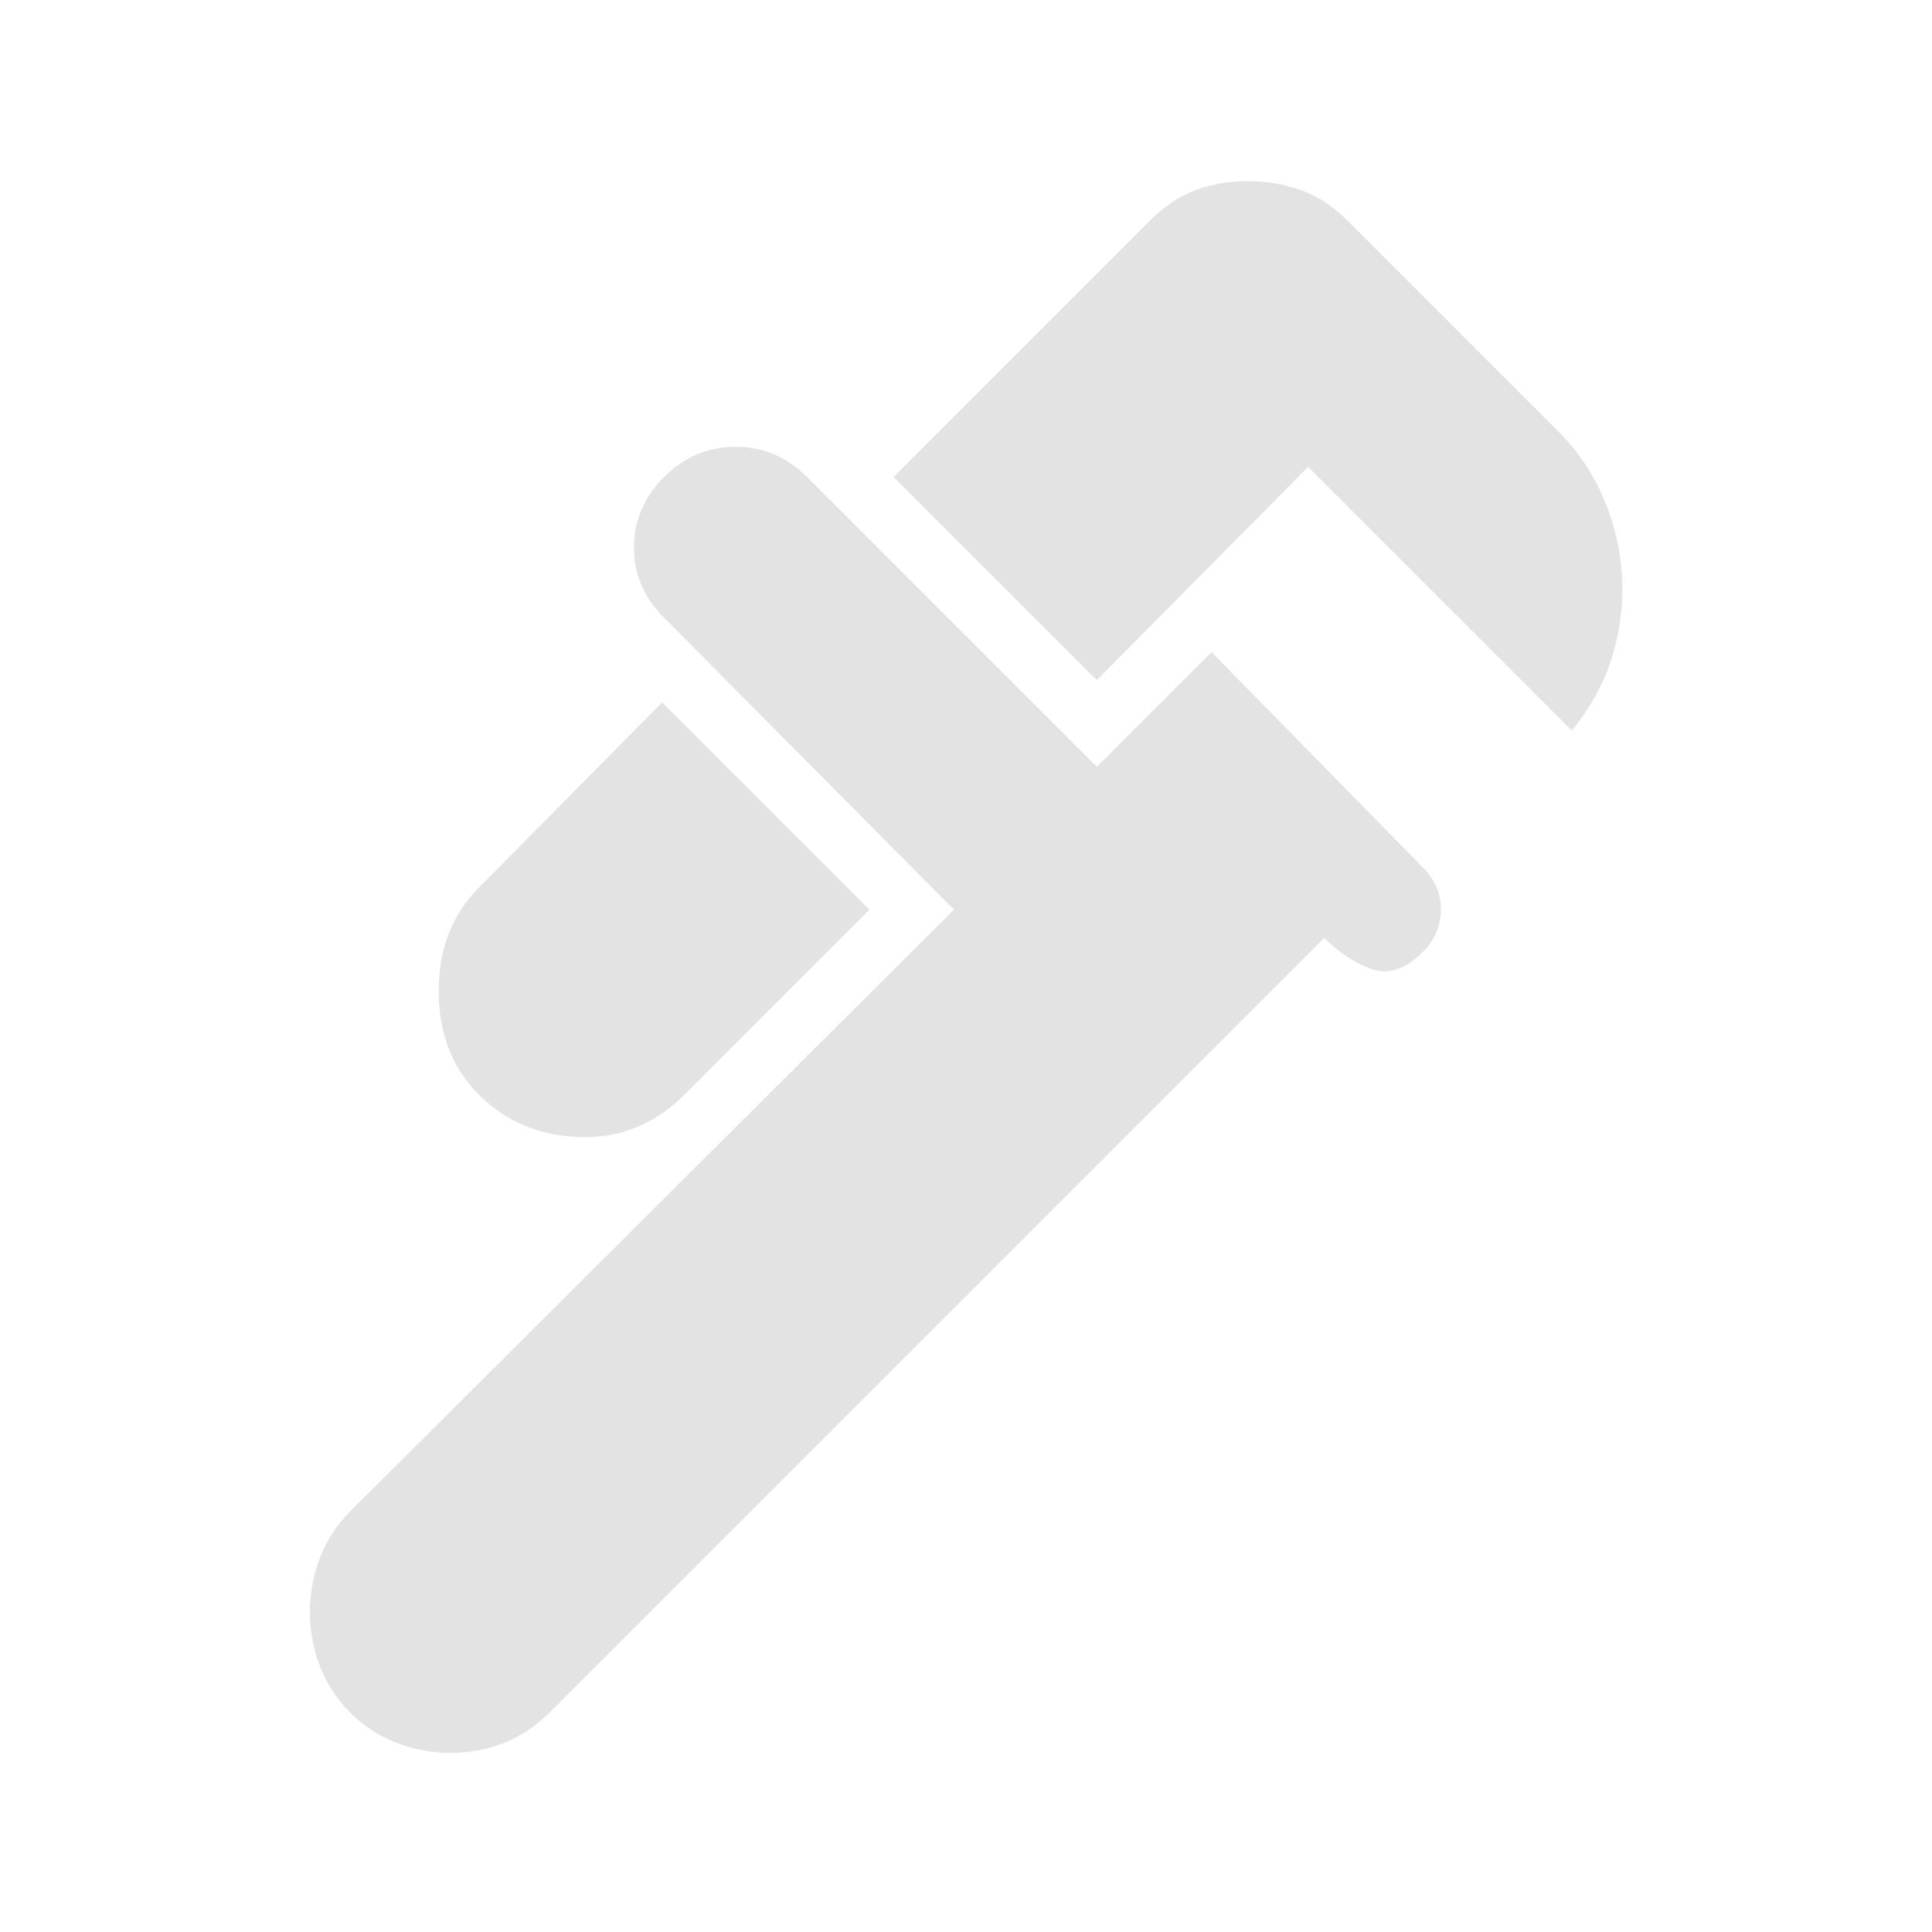
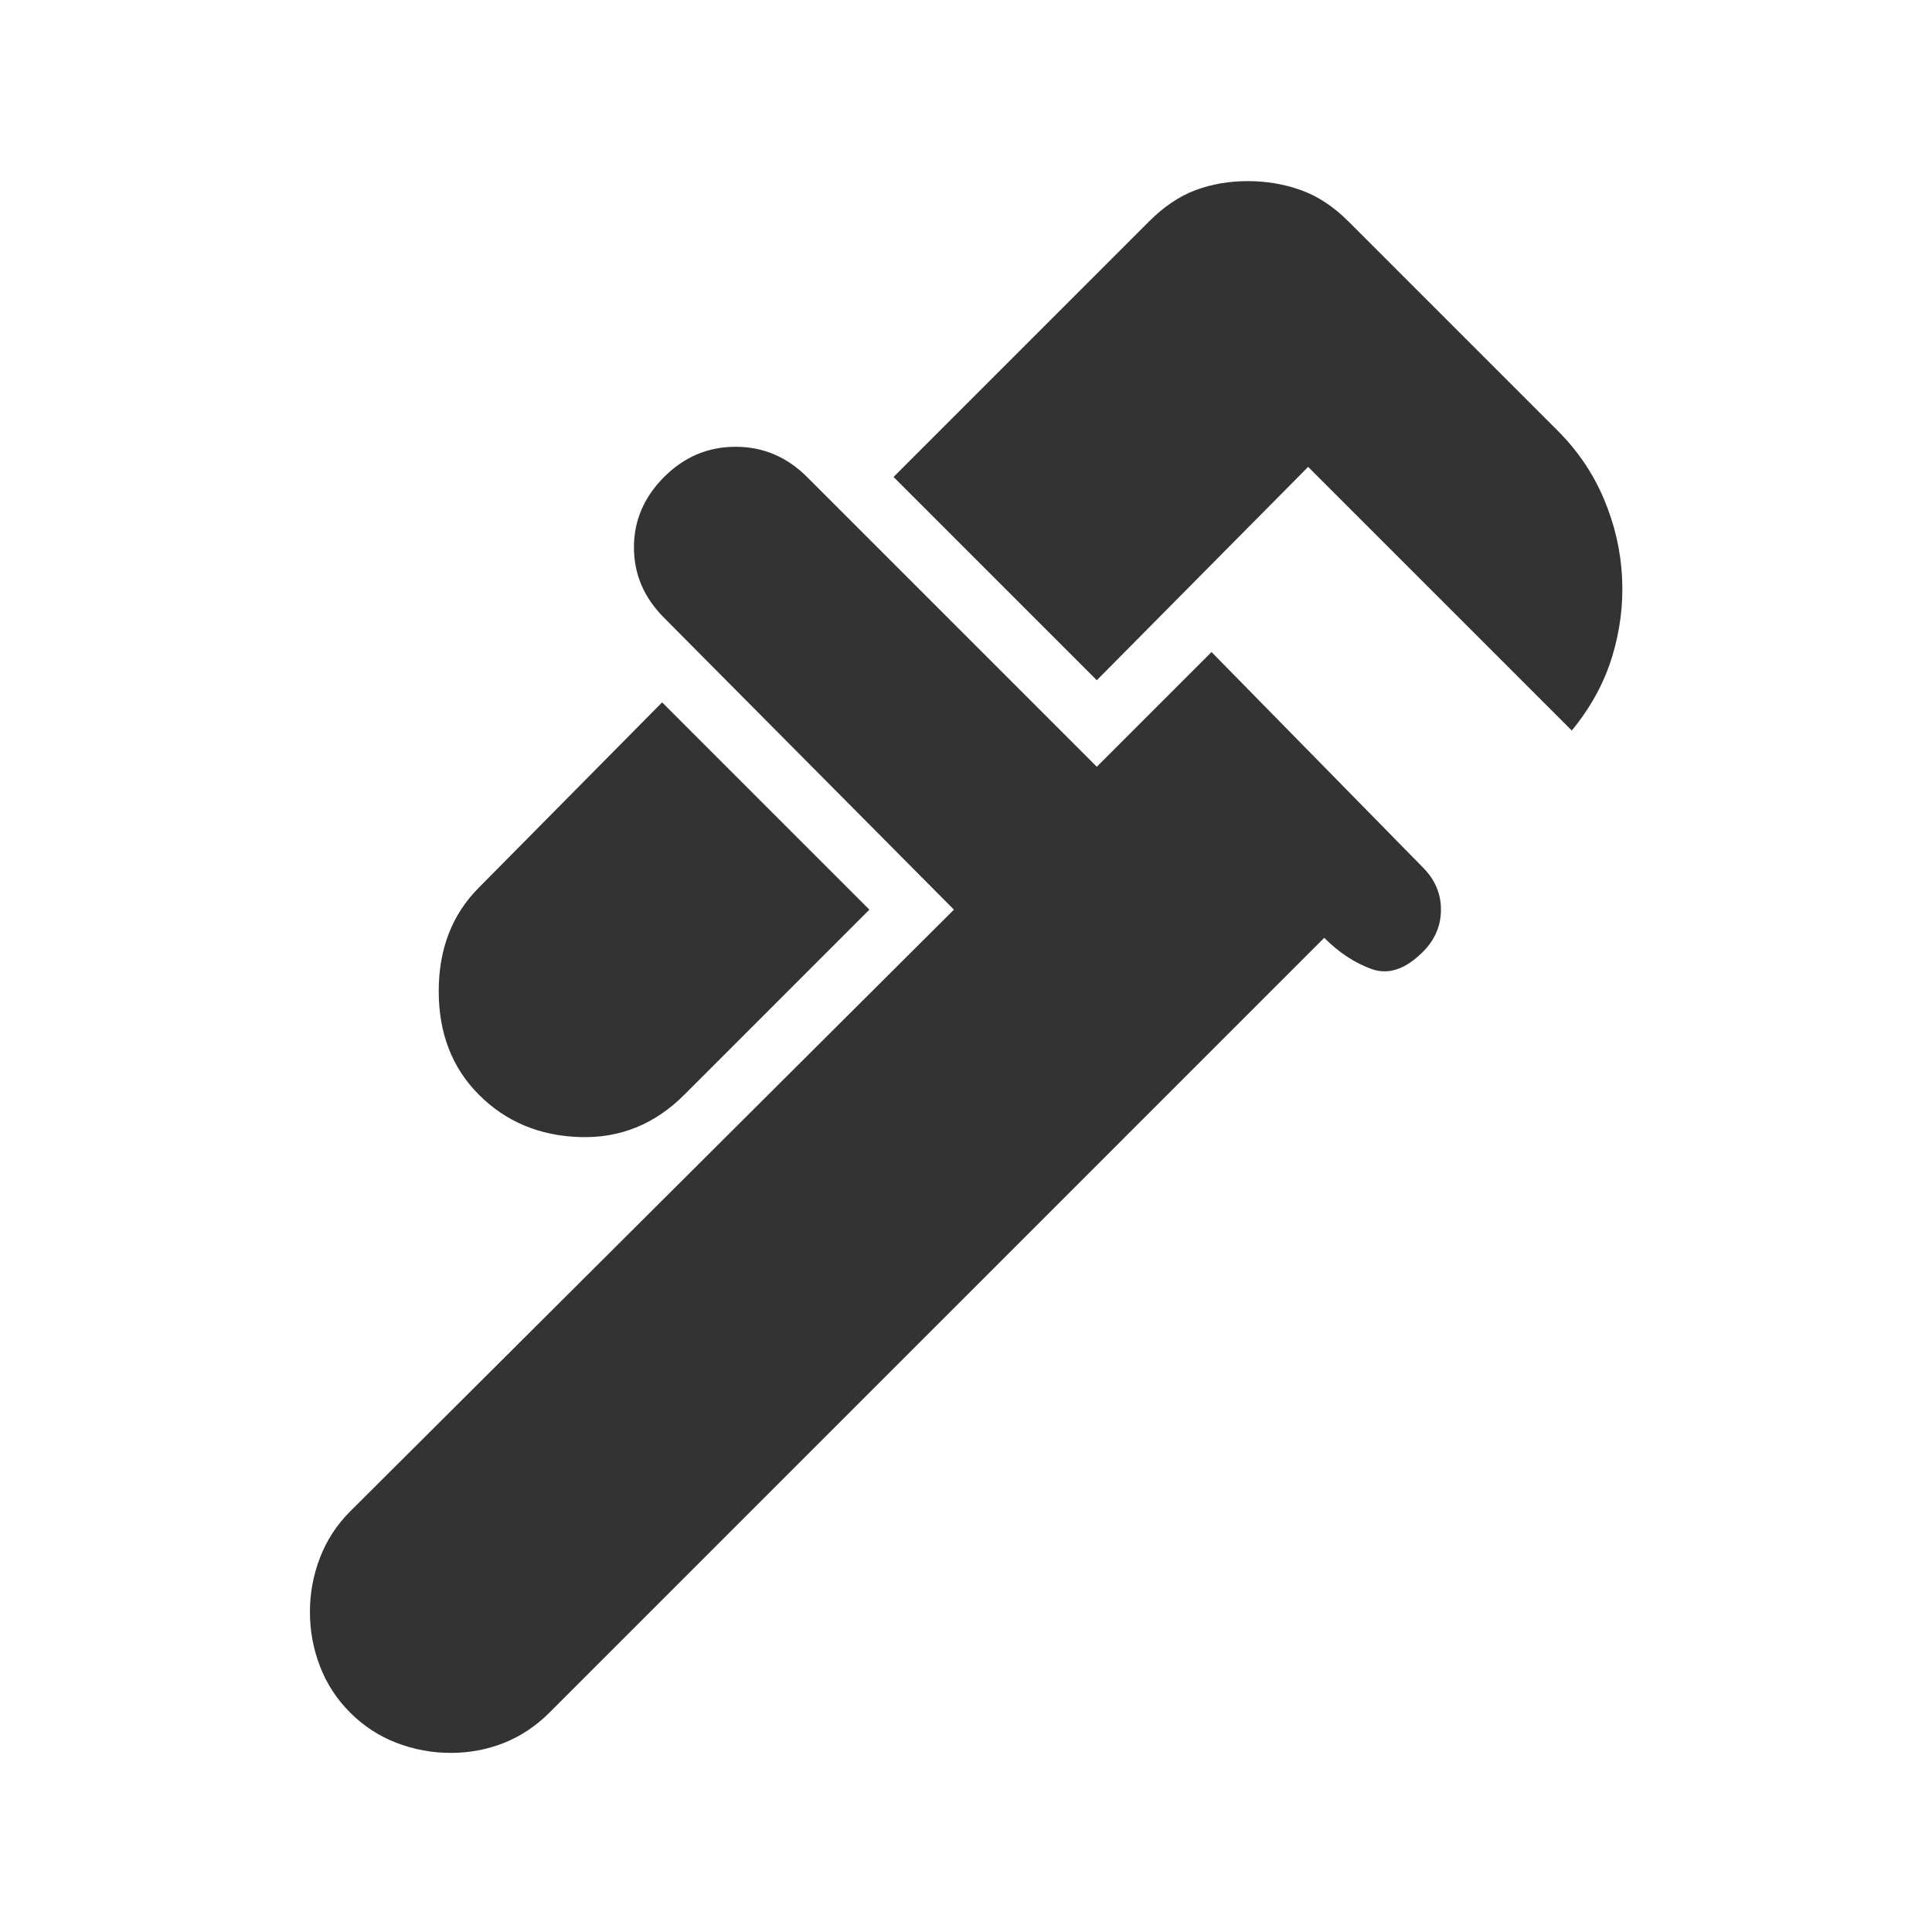
- <svg xmlns="http://www.w3.org/2000/svg" height="48px" viewBox="0 -960 960 960" width="48px" fill="#e3e3e3">
+ <svg xmlns="http://www.w3.org/2000/svg" height="48px" viewBox="0 -960 960 960" width="48px" fill="#333333">
  <path d="M781-597 650-728 545-622 444-723l127-127q11-11 23-15.5t26-4.5q14 0 26.5 4.5T670-850l104 104q15 15 23 34t9 39q1 20-5 39.5T781-597ZM238-416q-20-20-20-51.5t20-51.5l91-92 103 103-92 92q-22 22-52 21t-50-21Zm-64 307q-10-10-15-23t-5-27q0-14 5-27t15-23l300-299-144-145q-15-15-15-35t15-35q15-15 35.5-15t35.5 15l144 144 57-57 105 107q9 9 9 21t-9 21q-13 13-25.5 8.5T658-494L273-109q-10 10-22.5 15T224-89q-14 0-27-5t-23-15Z" />
</svg>
